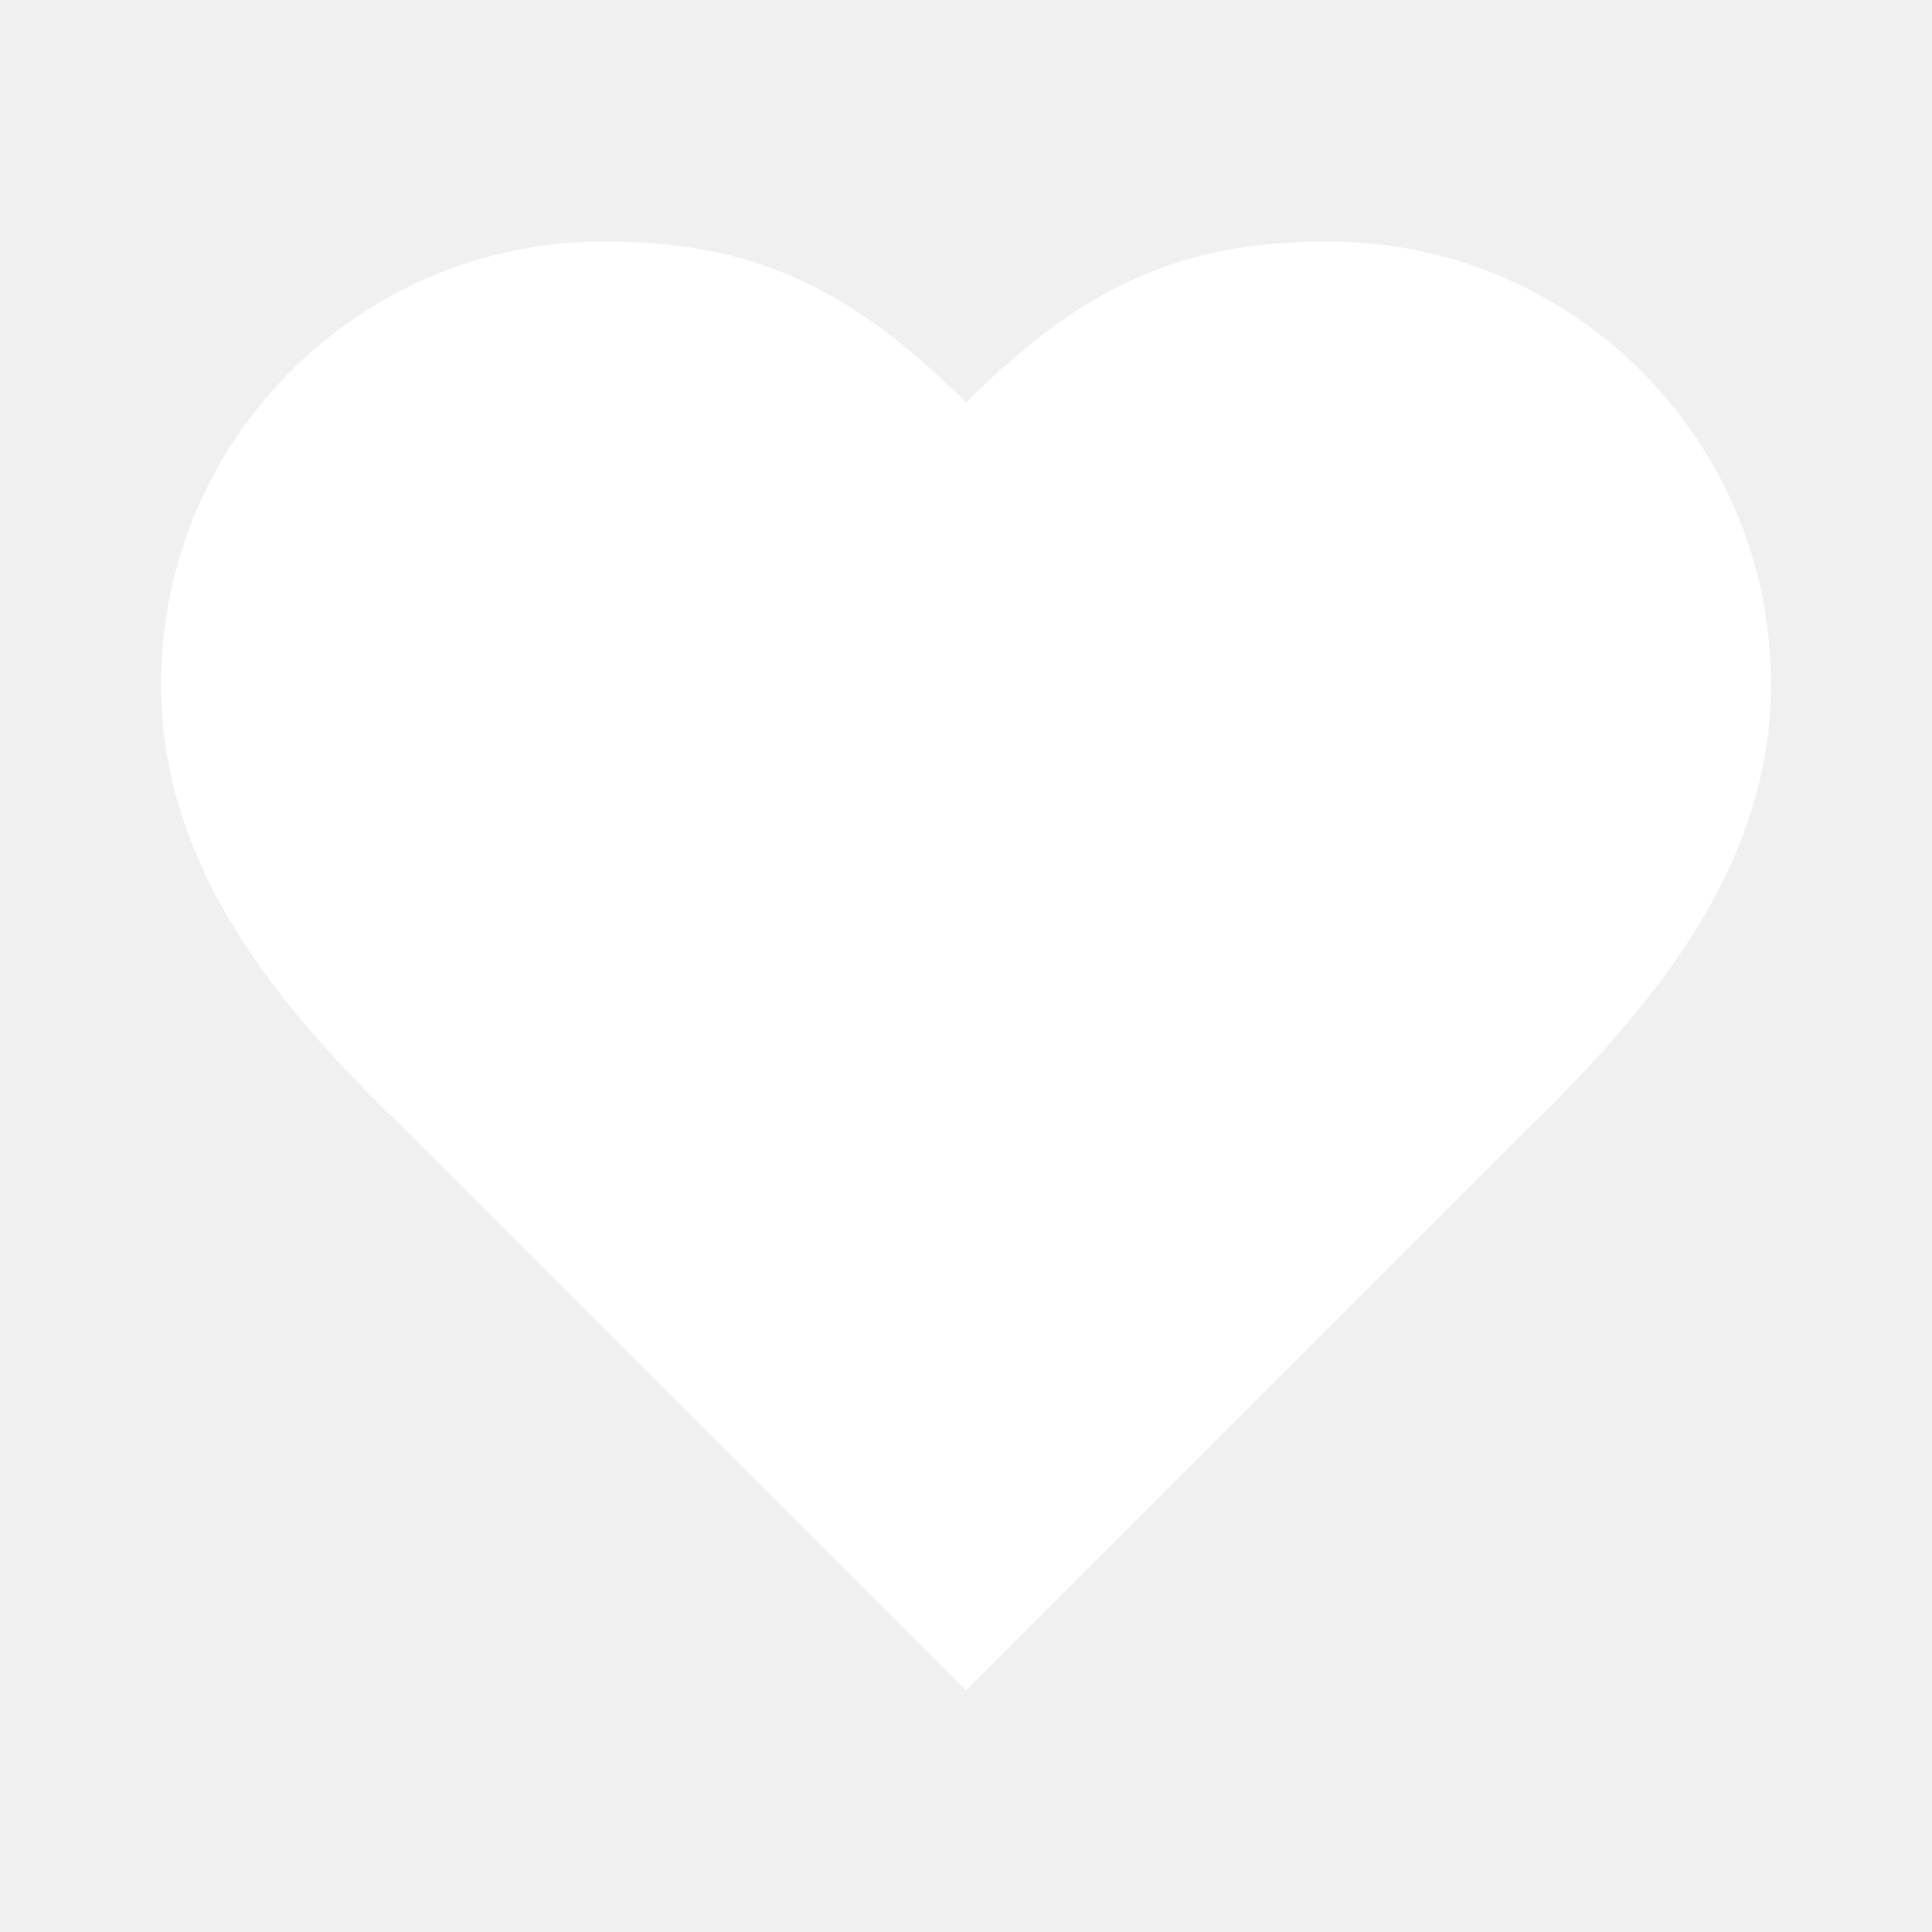
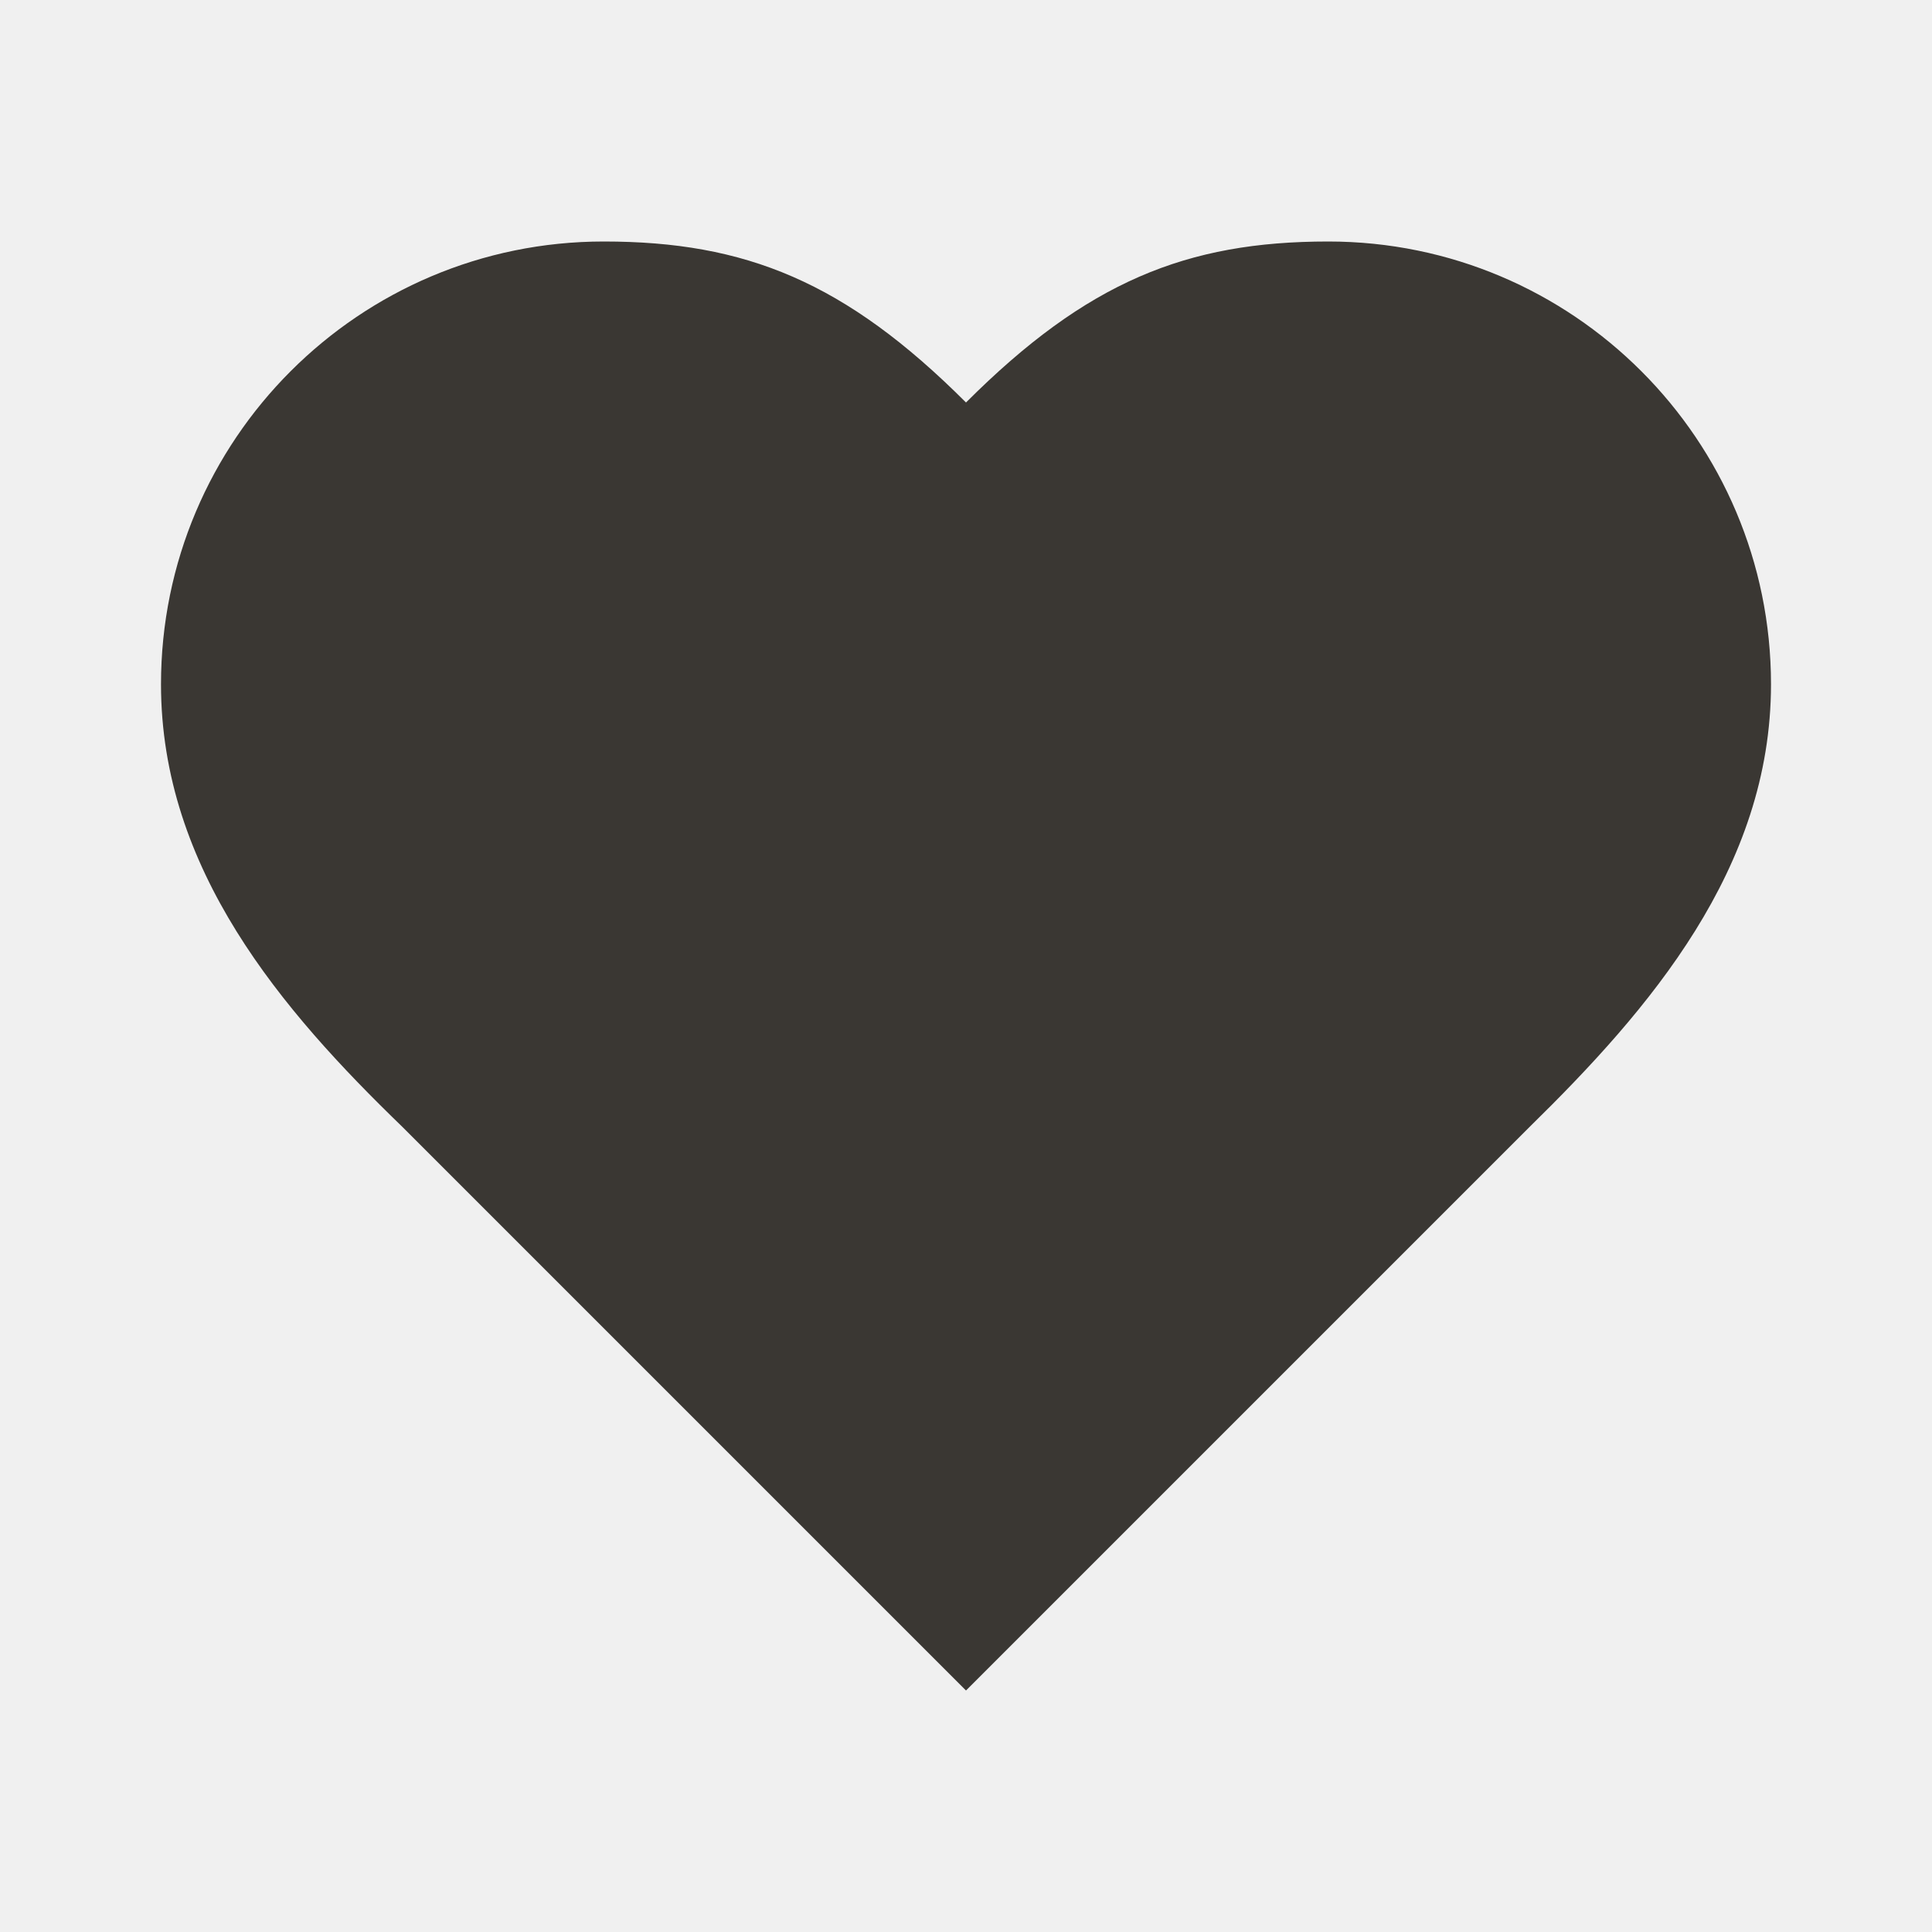
- <svg xmlns="http://www.w3.org/2000/svg" width="24" height="24" viewBox="0 0 24 24" fill="#ffffff" stroke="none">
+ <svg xmlns="http://www.w3.org/2000/svg" width="24" height="24" viewBox="0 0 24 24" fill="#3a3733" stroke="none">
  <path d="M19 14c1.49-1.46 3-3.21 3-5.5A5.5 5.5 0 0 0 16.5 3c-1.76 0-3 .5-4.5 2-1.5-1.5-2.74-2-4.5-2A5.5 5.5 0 0 0 2 8.5c0 2.3 1.5 4.05 3 5.5l7 7Z" />
</svg>
